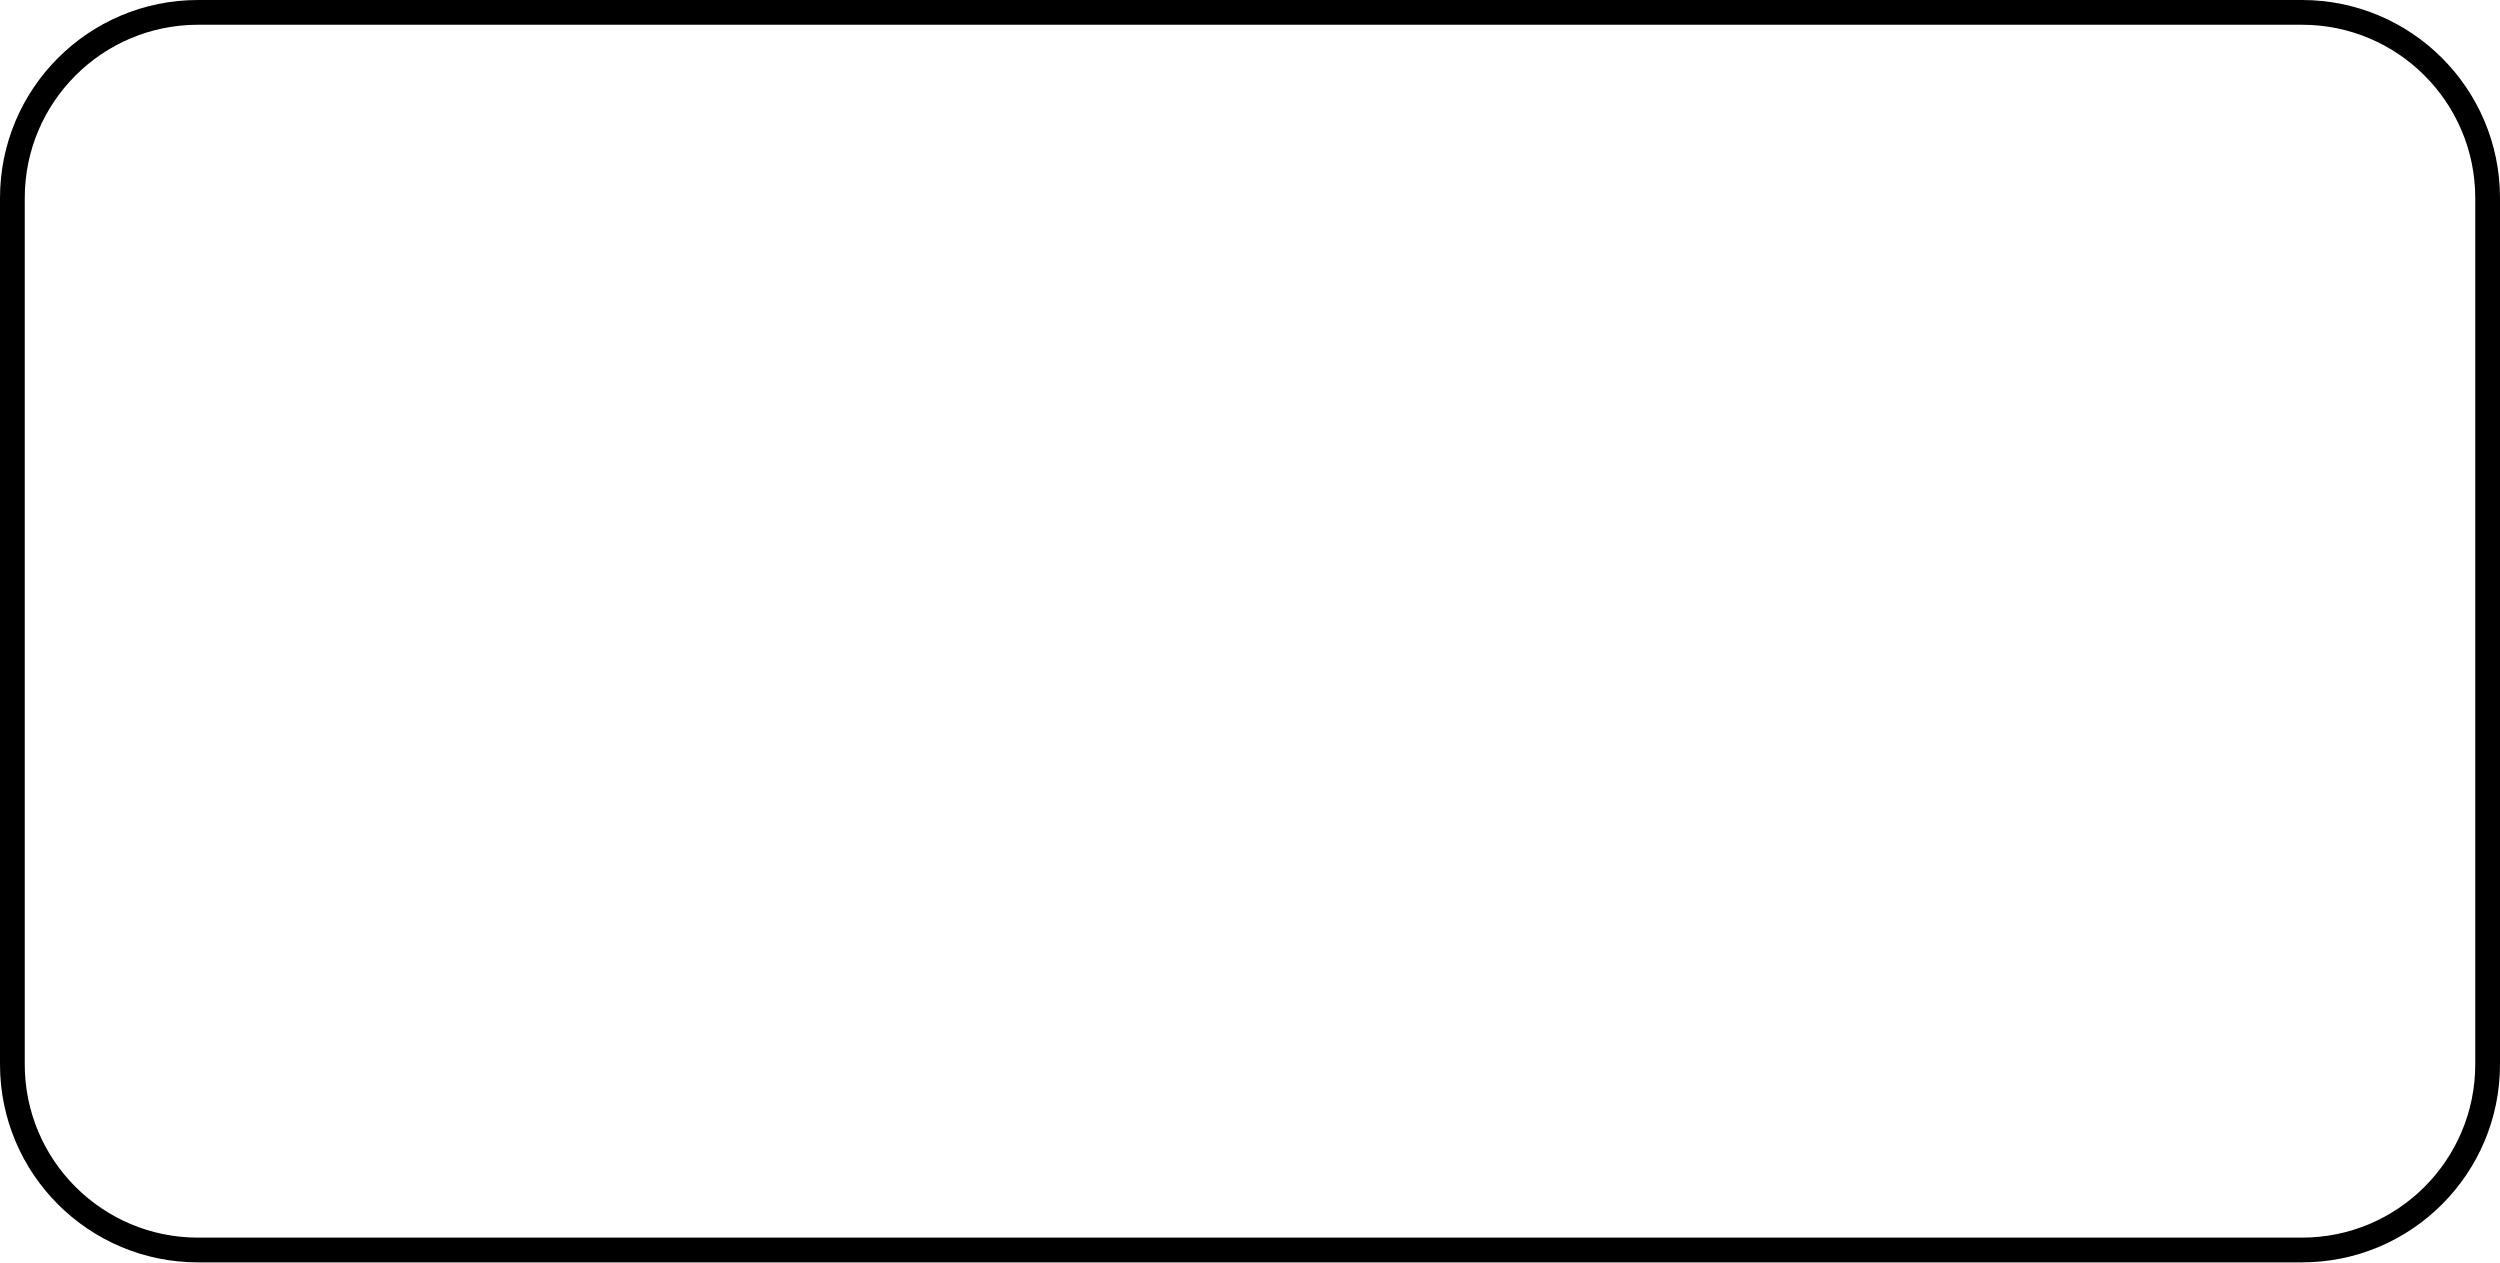
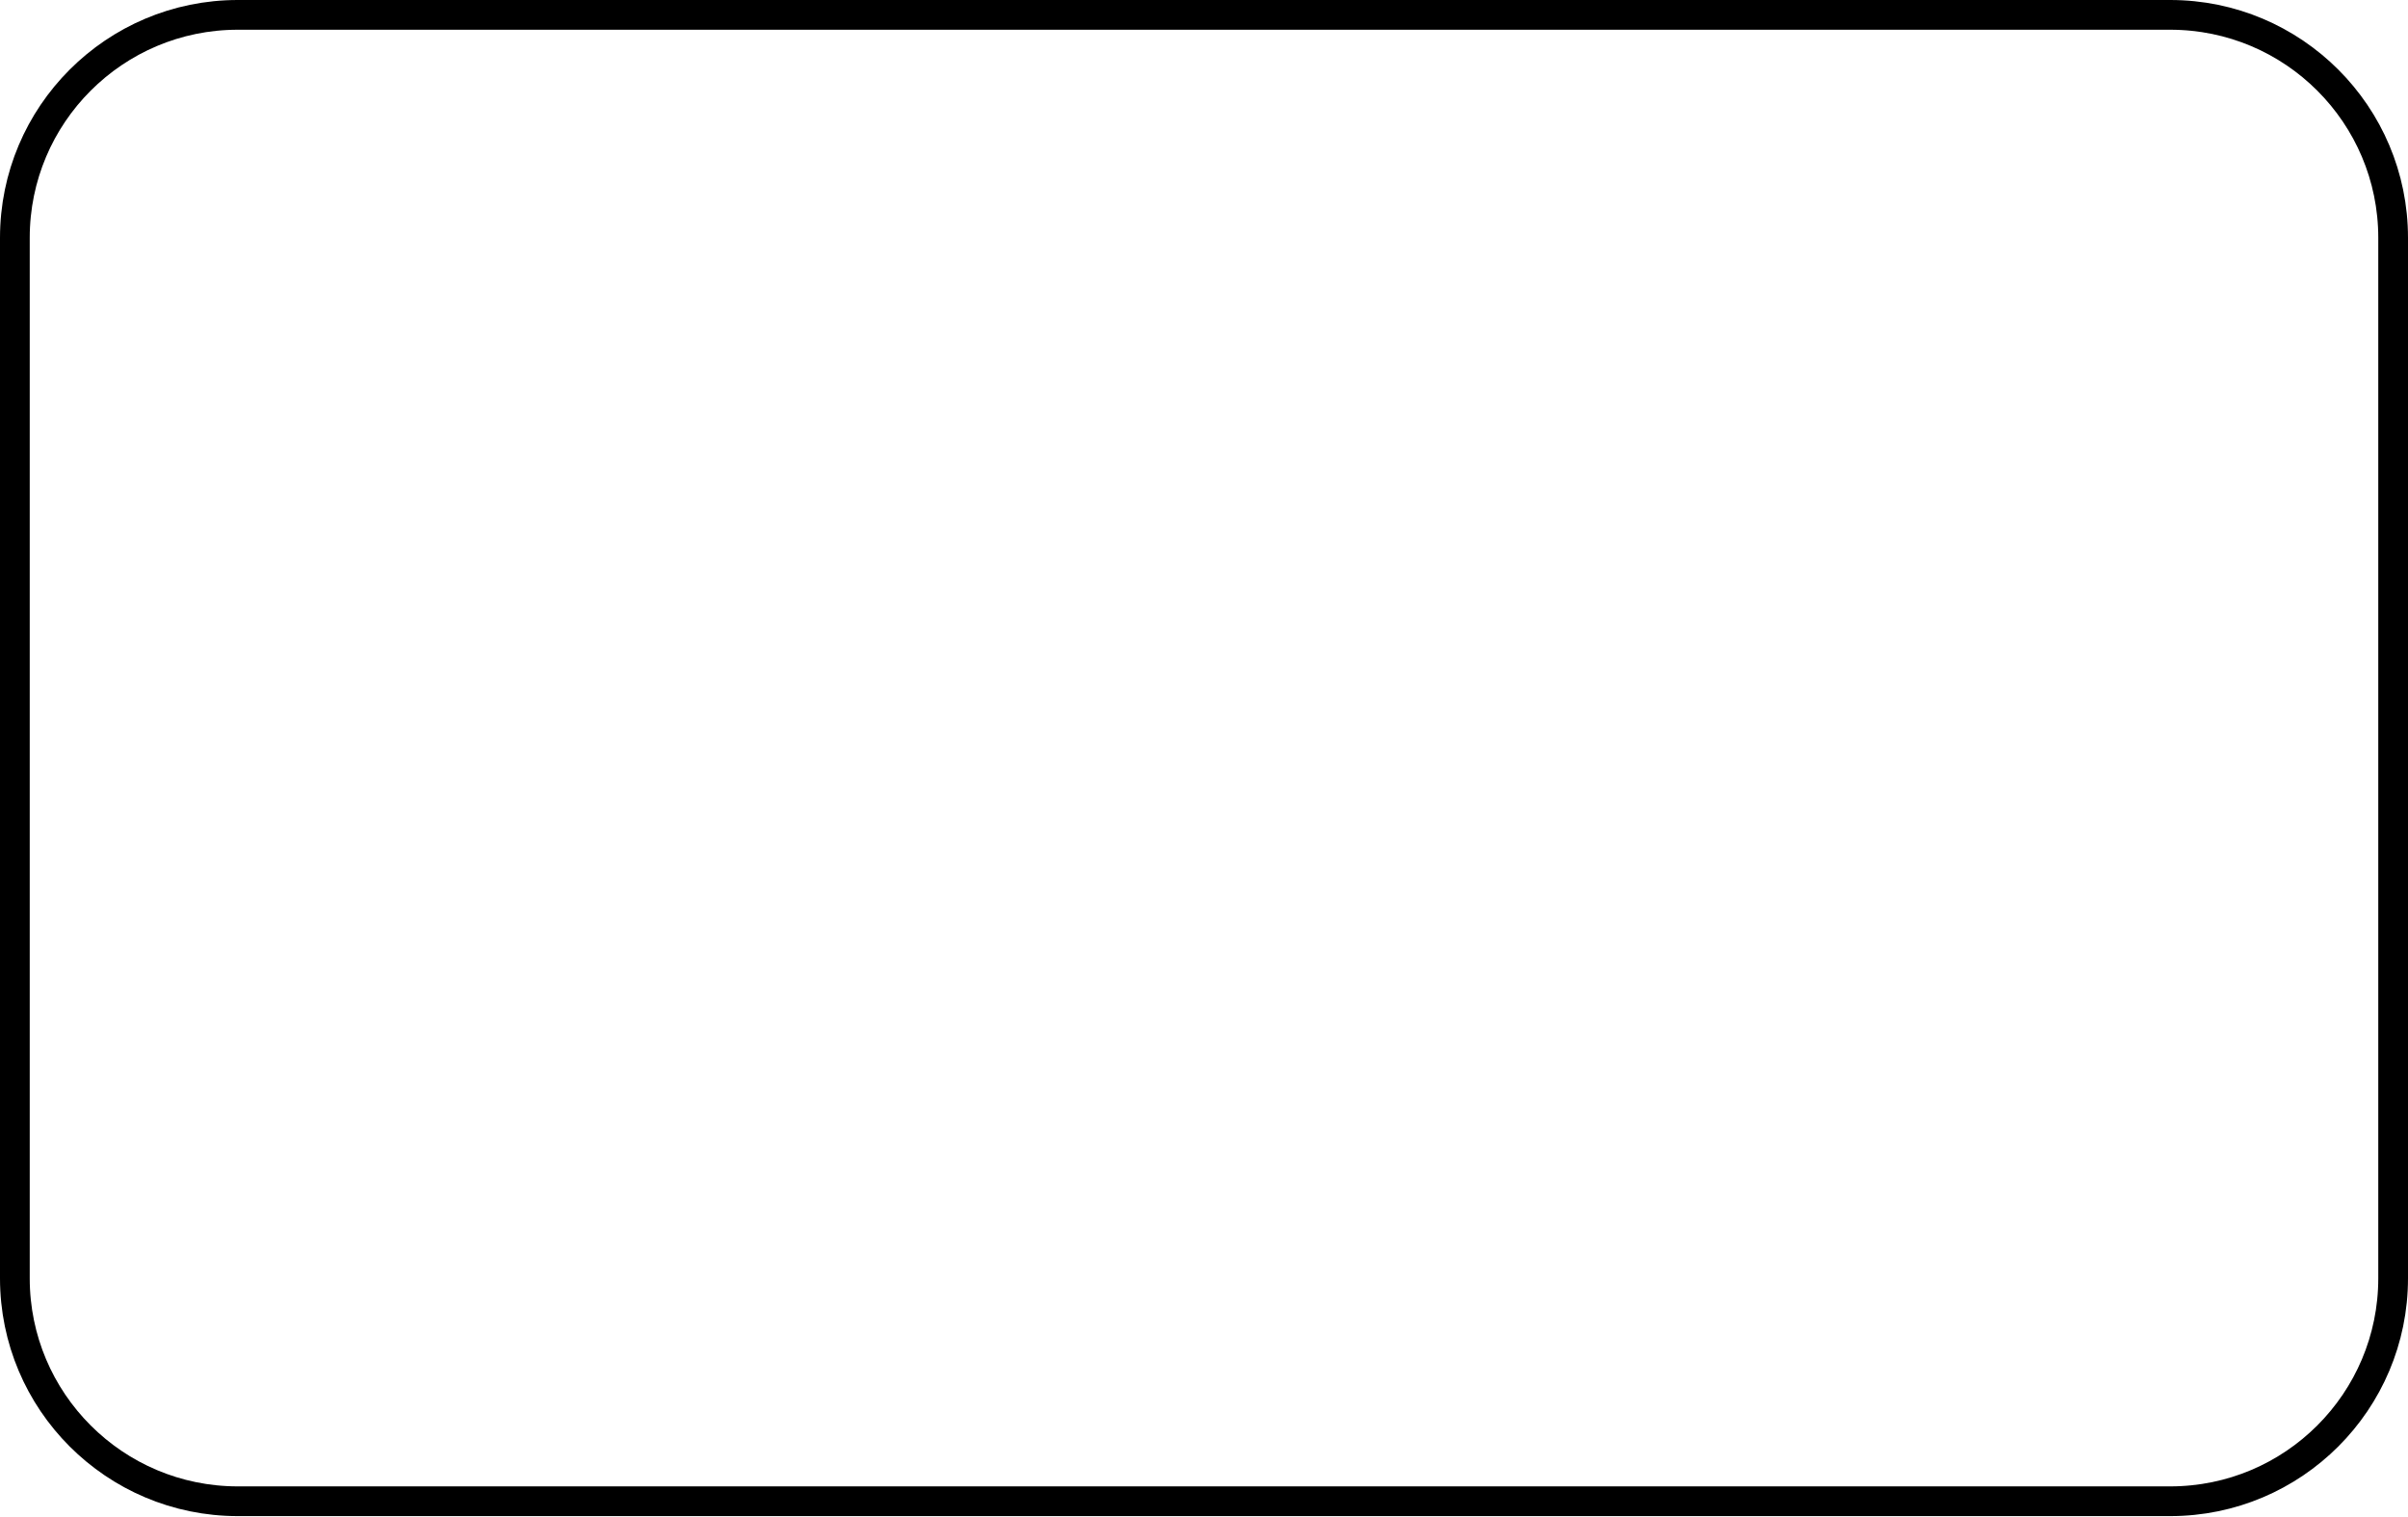
- <svg xmlns="http://www.w3.org/2000/svg" version="1.1" width="101px" height="51px" viewBox="-0.5 -0.5 101 51">
+ <svg xmlns="http://www.w3.org/2000/svg" version="1.1" width="81px" height="51px" viewBox="-0.5 -0.5 81 51">
  <defs />
  <g>
-     <rect x="0" y="0" width="100" height="50" rx="7.5" ry="7.5" fill="none" stroke="rgb(0, 0, 0)" pointer-events="all" />
+     <rect x="0" y="0" width="80" height="50" rx="7.5" ry="7.5" fill="none" stroke="rgb(0, 0, 0)" pointer-events="all" />
  </g>
</svg>
